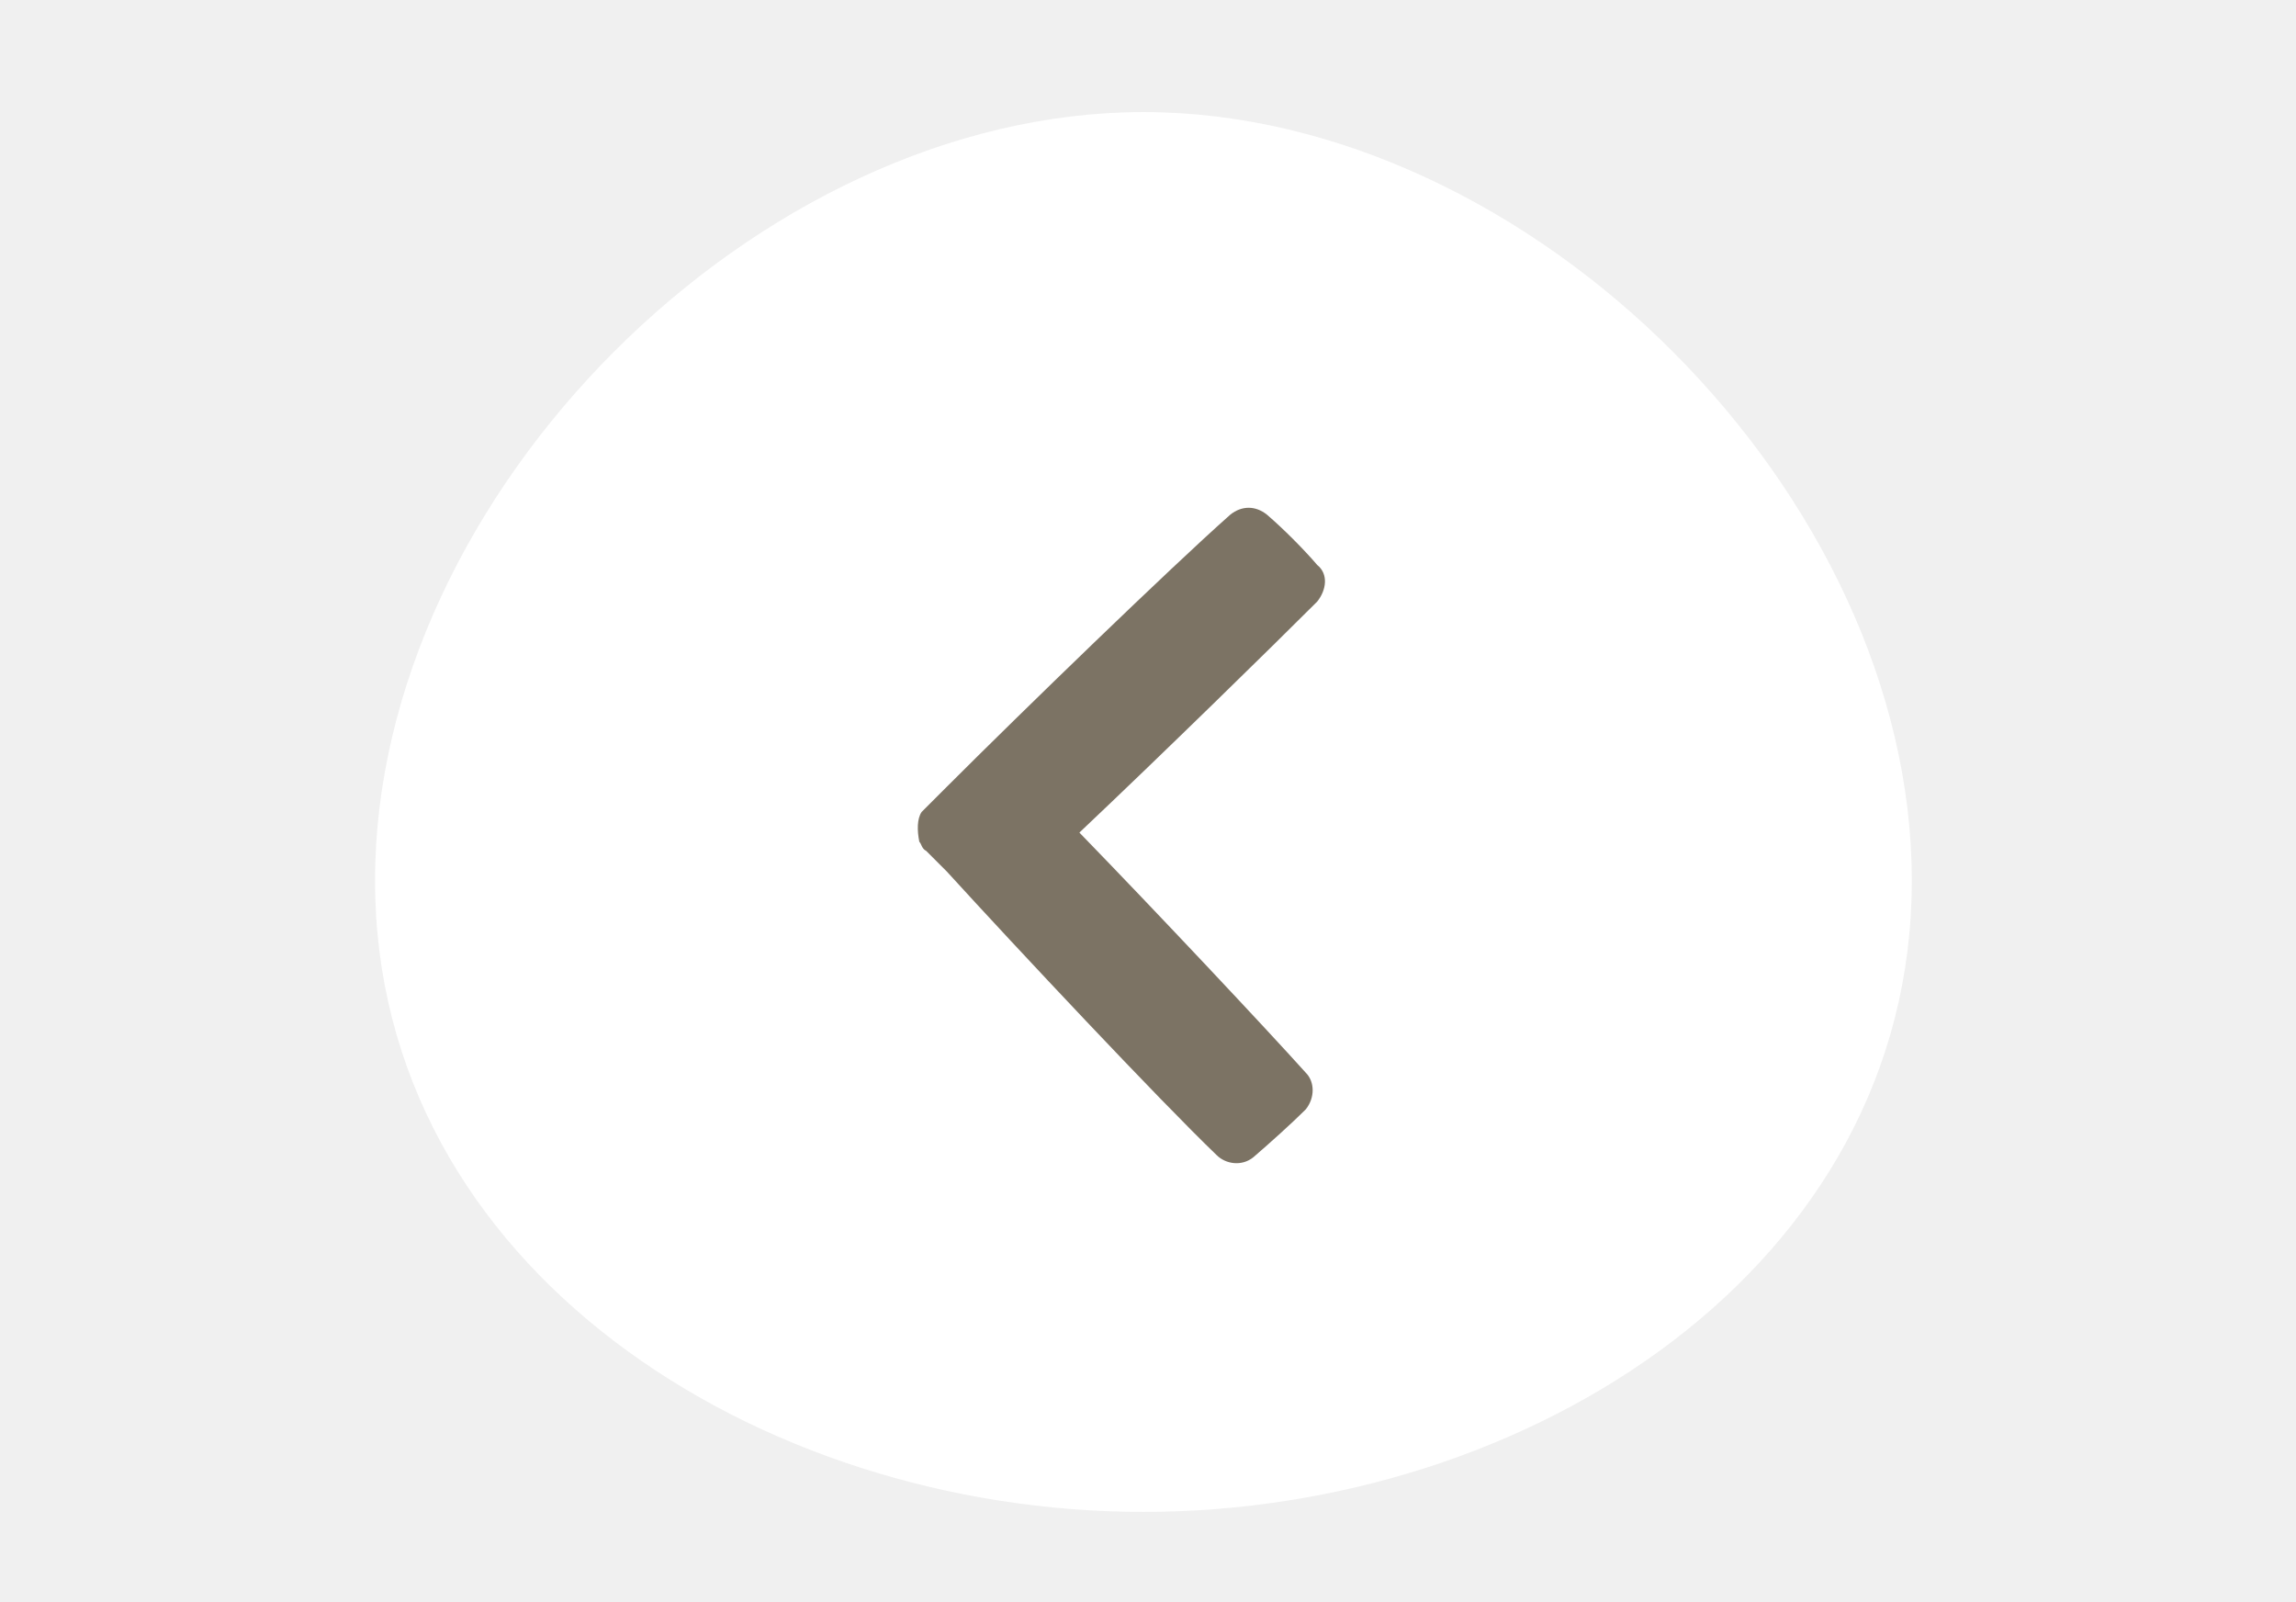
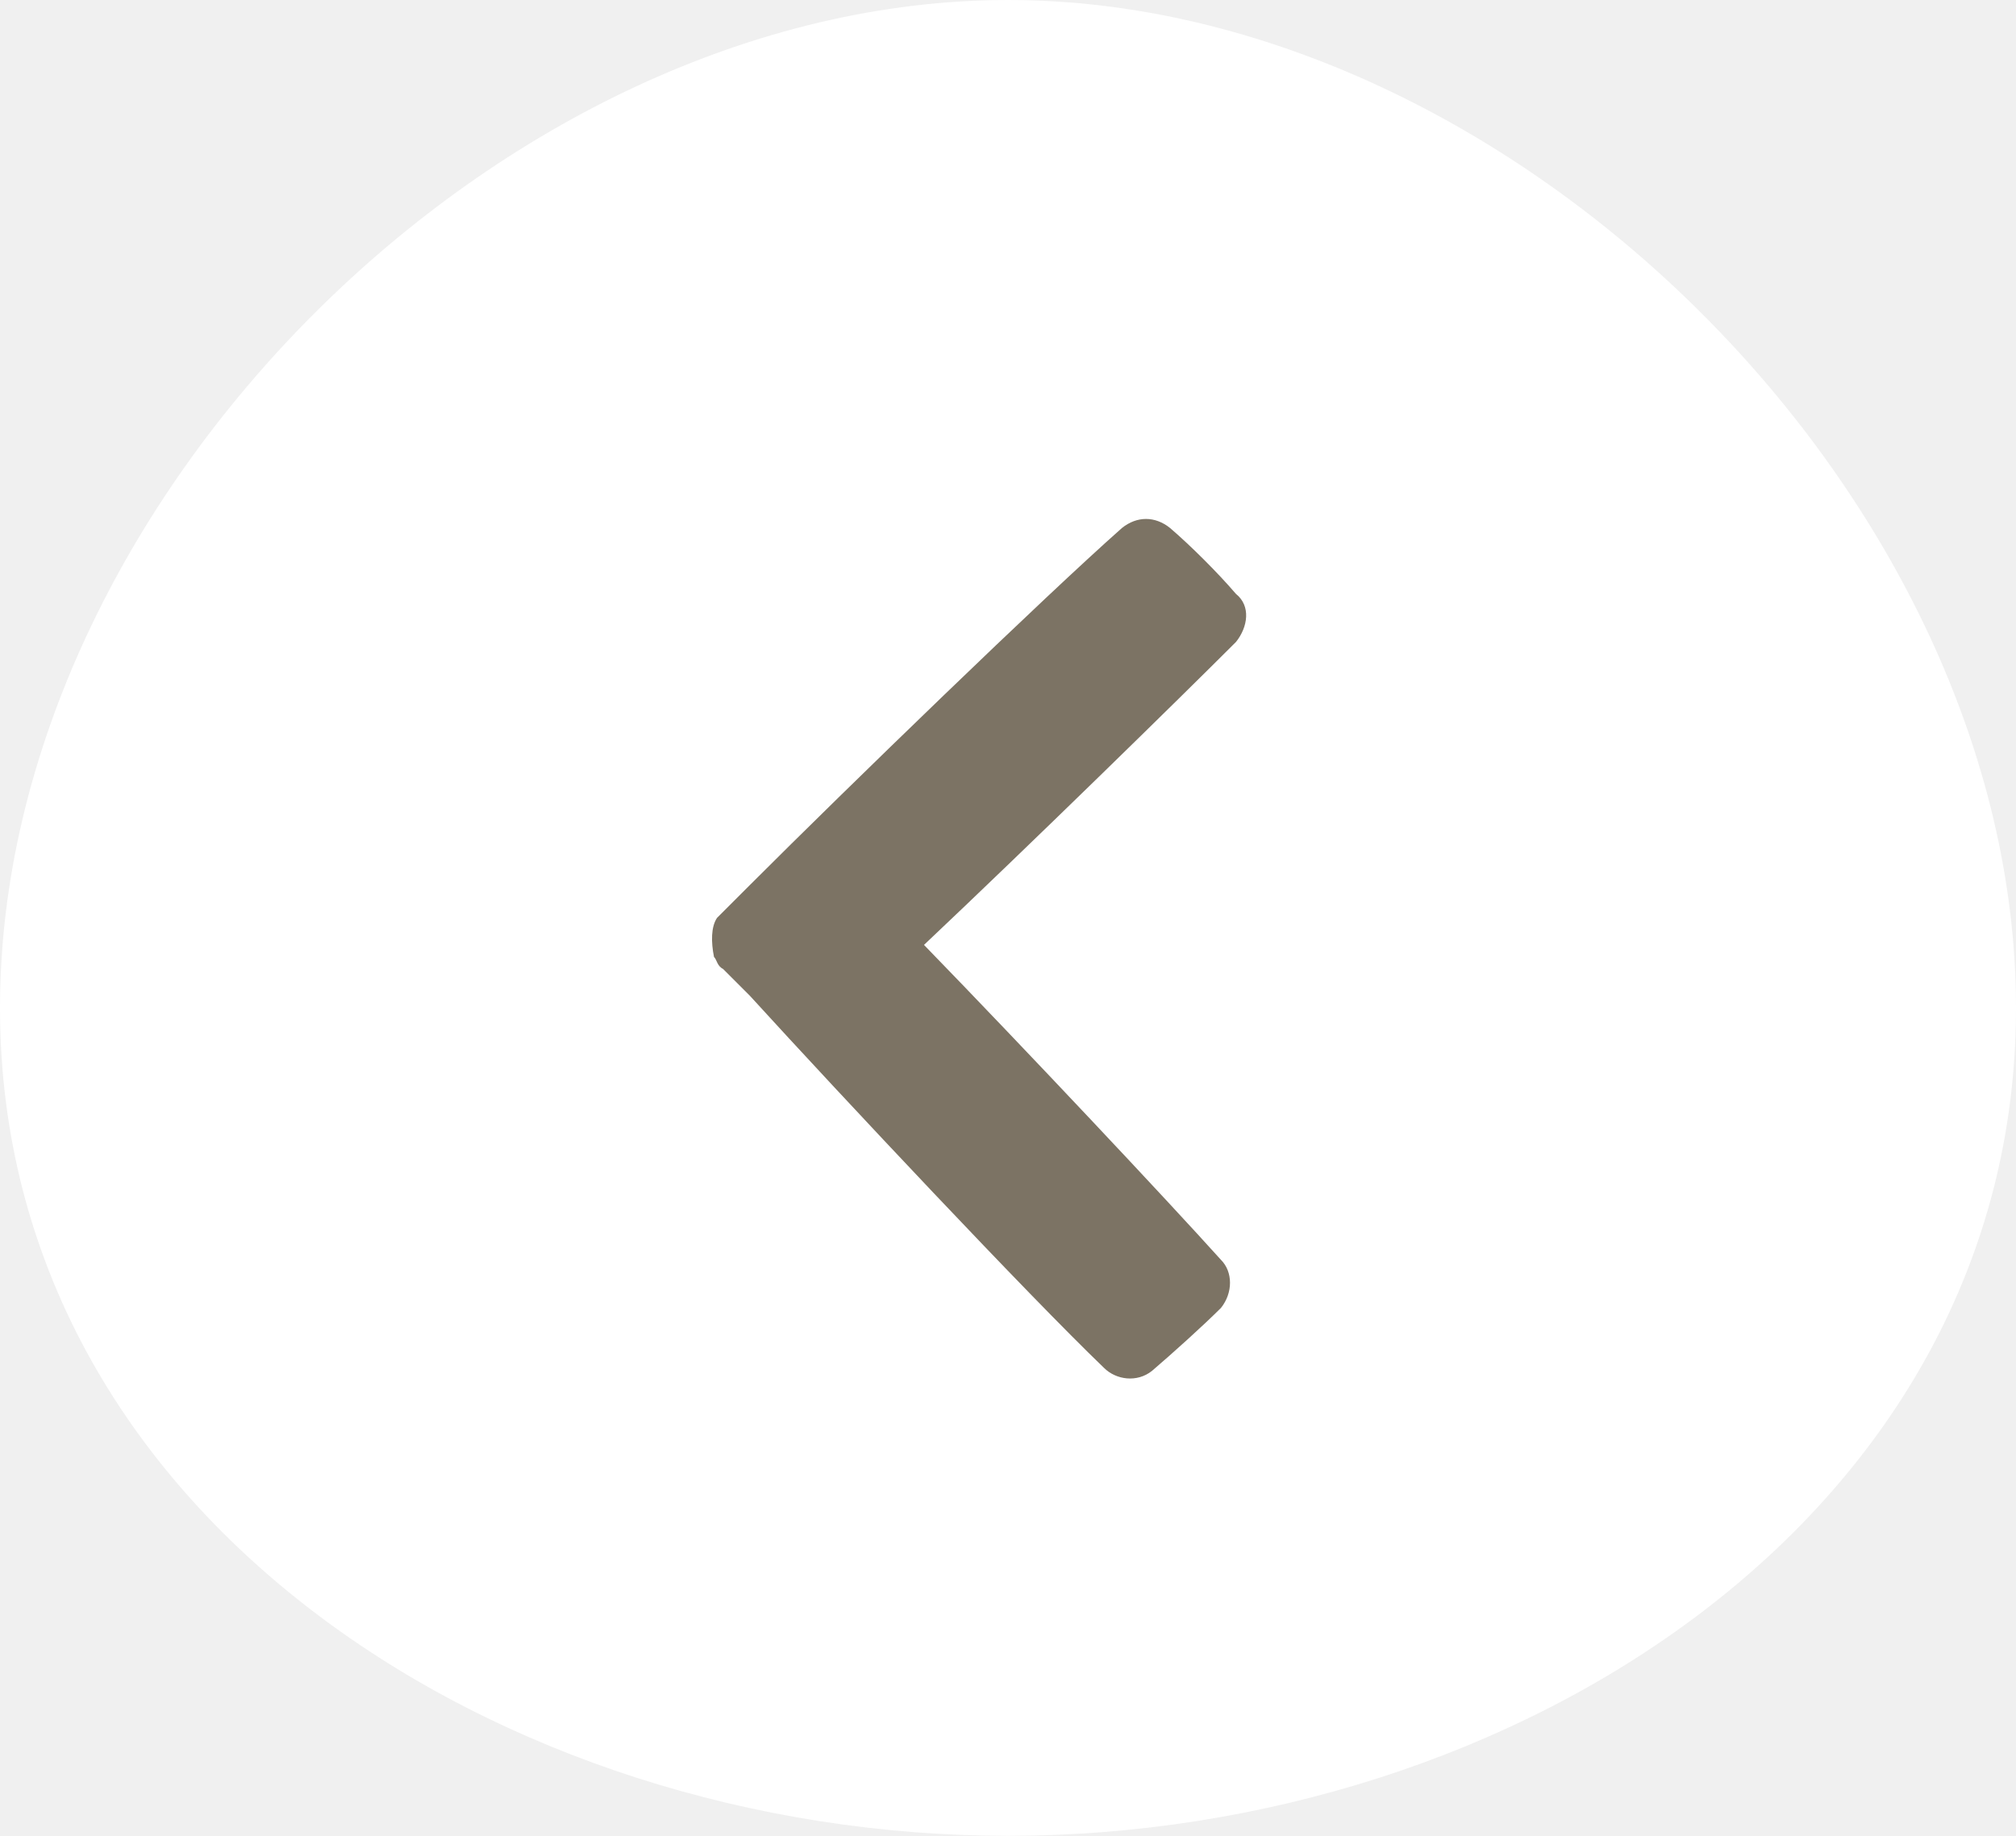
- <svg xmlns="http://www.w3.org/2000/svg" version="1.1" id="Layer_1" x="0px" y="0px" viewBox="0 0 100.4 70" style="enable-background:new 0 0 100.4 70;" xml:space="preserve">
-   <style type="text/css">
+ <svg xmlns="http://www.w3.org/2000/svg" version="1.1" id="Layer_1" x="0px" y="0px" viewBox="0 0 67.2 61.2" xml:space="preserve" width="67.2" height="61.2">
+   <defs id="defs892" />
+   <style type="text/css" id="style881">
	.st0{fill:#FFFFFF;}
	.st1{fill:#7C7364;}
</style>
-   <path class="st0" d="M50,4.9c16.9,0,33.6,16.7,33.6,33.6S66.9,66.1,50,66.1S16.4,55.4,16.4,38.5S33.1,4.9,50,4.9z" />
-   <g>
-     <path class="st1" d="M40.3,35.5c0.1-0.1,0.1-0.1,0.2-0.2l0,0c0.1-0.1,0.3-0.3,0.4-0.4l0.5-0.5c3.3-3.3,9.8-9.6,12.4-11.9   c0.5-0.4,1.1-0.4,1.6,0c0.7,0.6,1.6,1.5,2.2,2.2c0.5,0.4,0.4,1.1,0,1.6c-1.9,1.9-6.8,6.7-10.4,10.1c3.4,3.5,8.1,8.5,9.9,10.5   c0.4,0.4,0.4,1.1,0,1.6c-0.6,0.6-1.6,1.5-2.3,2.1c-0.5,0.4-1.2,0.3-1.6-0.1c-2.5-2.4-8.7-9-11.8-12.4c-0.2-0.2-0.4-0.4-0.6-0.6   c-0.1-0.1-0.2-0.2-0.3-0.3c-0.2-0.1-0.2-0.3-0.3-0.4C40.1,36.3,40.1,35.8,40.3,35.5z" />
+   <path class="st0" d="M 33.6,0 C 50.5,0 67.2,16.7 67.2,33.6 67.2,50.5 50.5,61.2 33.6,61.2 16.7,61.2 0,50.5 0,33.6 0,16.7 16.7,0 33.6,0 Z" id="path883" style="fill:#ffffff" />
+   <g id="g887" transform="translate(-16.4,-4.9)">
+     <path class="st1" d="m 40.3,35.5 c 0.1,-0.1 0.1,-0.1 0.2,-0.2 v 0 c 0.1,-0.1 0.3,-0.3 0.4,-0.4 l 0.5,-0.5 c 3.3,-3.3 9.8,-9.6 12.4,-11.9 0.5,-0.4 1.1,-0.4 1.6,0 0.7,0.6 1.6,1.5 2.2,2.2 0.5,0.4 0.4,1.1 0,1.6 -1.9,1.9 -6.8,6.7 -10.4,10.1 3.4,3.5 8.1,8.5 9.9,10.5 0.4,0.4 0.4,1.1 0,1.6 -0.6,0.6 -1.6,1.5 -2.3,2.1 -0.5,0.4 -1.2,0.3 -1.6,-0.1 -2.5,-2.4 -8.7,-9 -11.8,-12.4 -0.2,-0.2 -0.4,-0.4 -0.6,-0.6 -0.1,-0.1 -0.2,-0.2 -0.3,-0.3 -0.2,-0.1 -0.2,-0.3 -0.3,-0.4 -0.1,-0.5 -0.1,-1 0.1,-1.3 z" id="path885" style="fill:#7c7364" />
  </g>
</svg>
